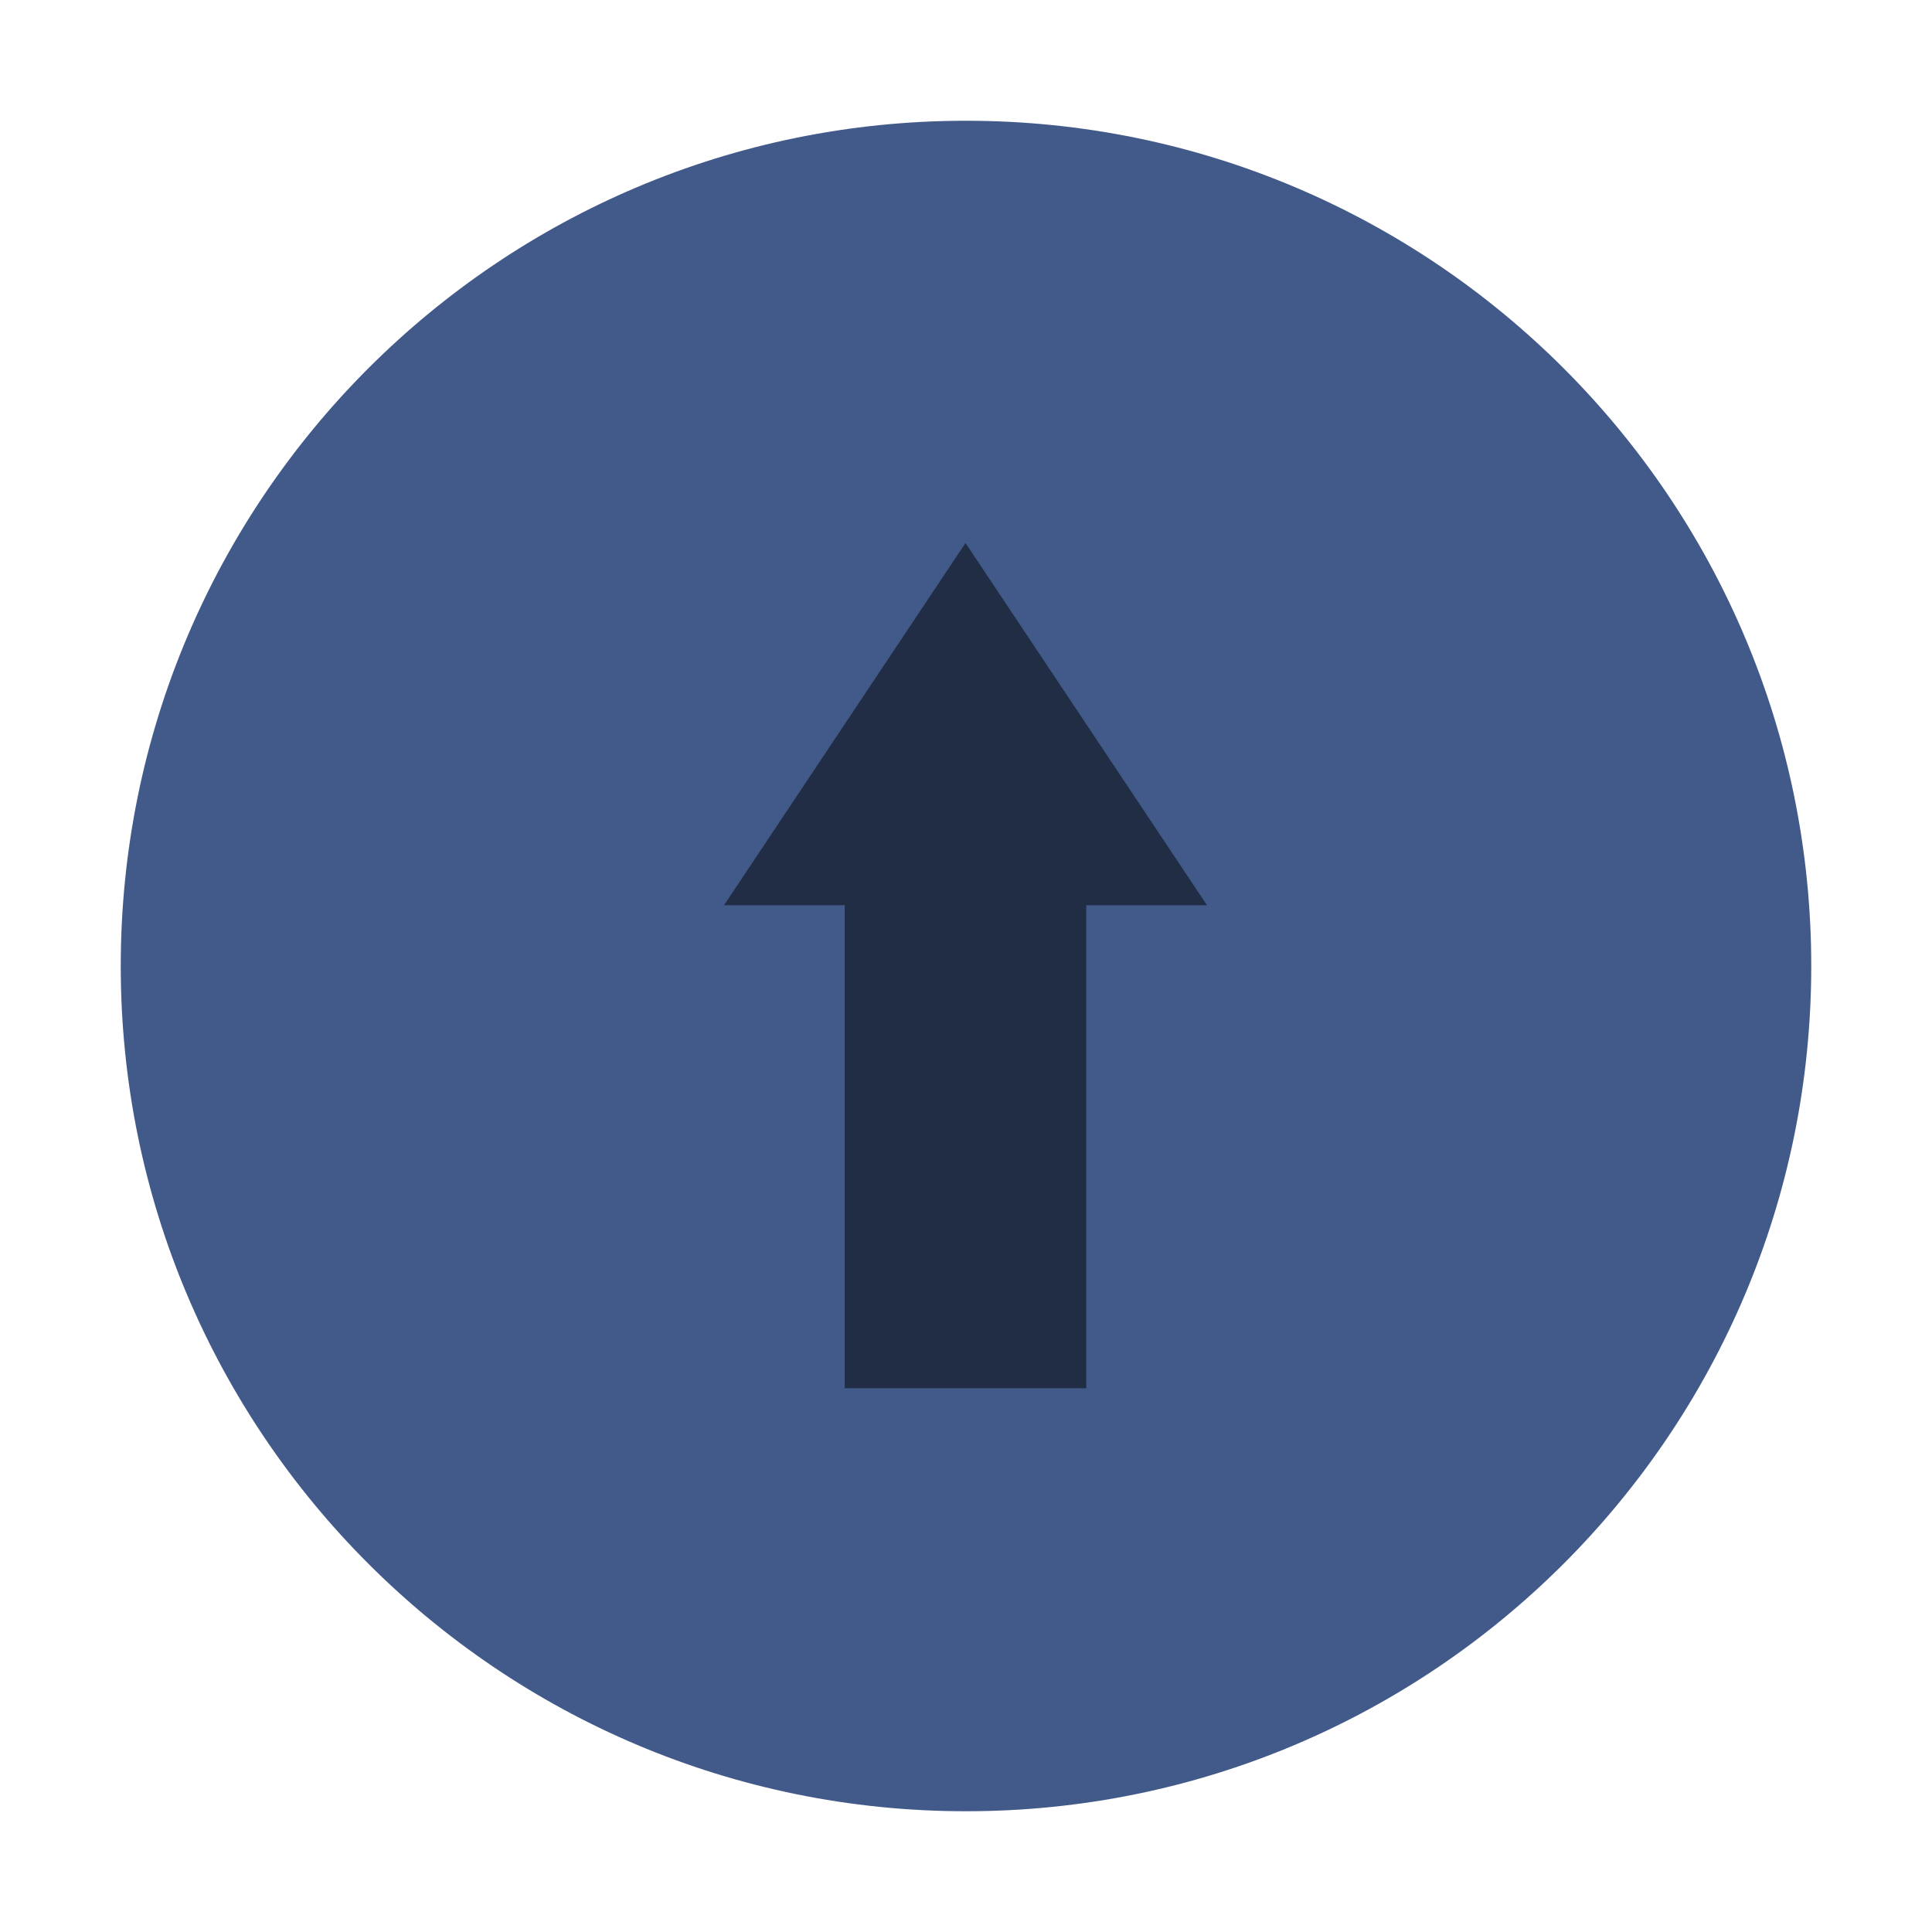
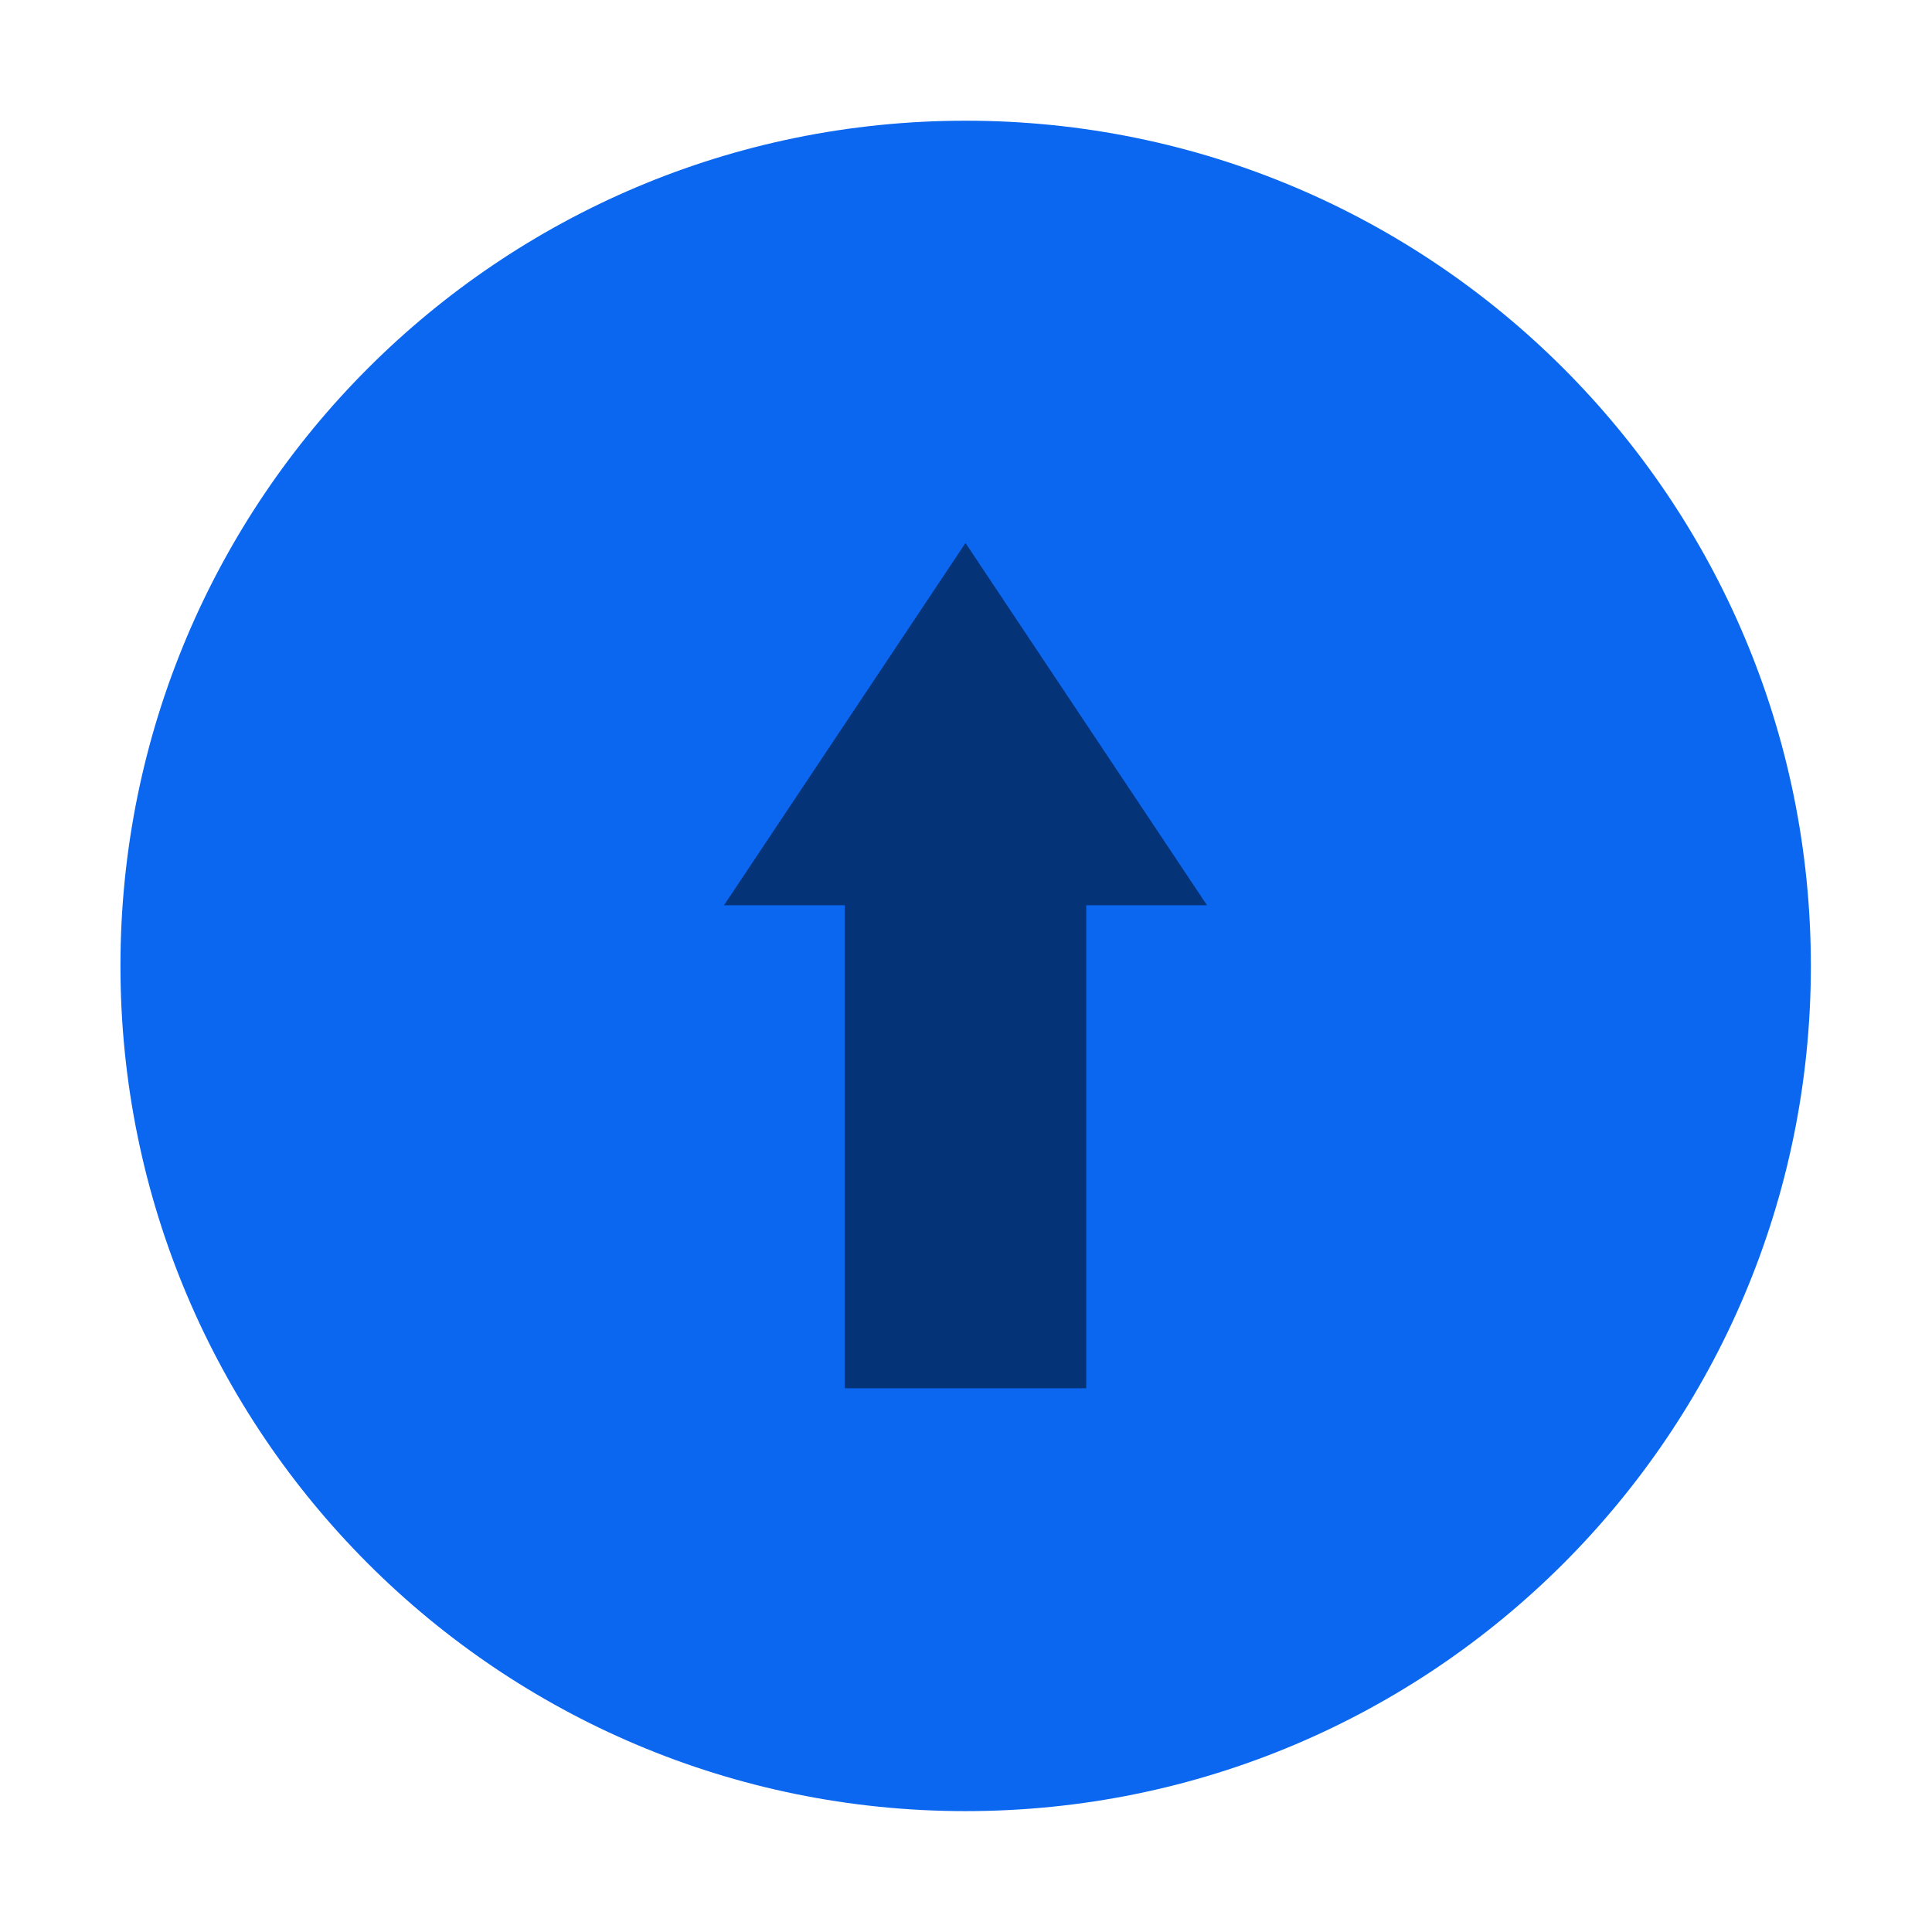
- <svg xmlns="http://www.w3.org/2000/svg" width="16" height="16" version="1.1" id="svg13">
-   <defs id="defs17" />
-   <g id="shade" transform="translate(-253,242.64)">
-     <rect x="253" y="-242.64" width="16" height="16" ry="1.6931001e-05" opacity="0" stroke-width="0.474" style="paint-order:markers stroke fill" id="rect2" />
-     <g transform="translate(254,-241.64)" enable-background="new" id="g10-3">
-       <g transform="translate(-5,-1033.4)" fill-rule="evenodd" id="g8-6">
-         <path d="m 12,1047.4 c 3.866,0 7,-3.134 7,-7 0,-3.866 -3.134,-7 -7,-7 -3.866,0 -7,3.134 -7,7 0,3.866 3.134,7 7,7" fill="#0b67ef" id="path4" style="fill:#425a8a;fill-opacity:1" />
+ <svg xmlns="http://www.w3.org/2000/svg" width="16" height="16" version="1.1">
+   <g id="shade_focused_pressed" transform="matrix(3.7795 0 0 3.7795 -335 -304.52)">
+     <rect x="88.635" y="80.571" width="4.233" height="4.233" ry="4.4796e-6" opacity="0" stroke-width=".126" style="paint-order:markers stroke fill" />
+     <path d="m90.752 84.54c1.023 0 1.852-0.829 1.852-1.852s-0.829-1.852-1.852-1.852c-1.023 0-1.852 0.829-1.852 1.852s0.829 1.852 1.852 1.852" fill="#0b67ef" fill-rule="evenodd" />
+     <g transform="matrix(.26458 0 0 .26458 88.635 80.703)" fill="#c0e3ff">
+       <g transform="translate(-81 -967)" fill="#c0e3ff">
+         <path transform="translate(-41 867)" d="m130 104-2 3h1v4h2v-4h1z" color="#000000" fill="#000000" opacity=".5" style="text-decoration-line:none;text-indent:0;text-transform:none" />
      </g>
    </g>
  </g>
-   <g transform="matrix(0.9999801,0,0,0.9999801,-0.0040175,0.4969885)" fill="#c0e3ff" id="g10">
-     <g transform="translate(-81,-967)" fill="#c0e3ff" id="g8">
-       <path transform="translate(-41,867)" d="m 130,104 -2,3 h 1 v 4 h 2 v -4 h 1 z" color="#000000" fill="#000000" opacity="0.5" style="text-indent:0;text-decoration-line:none;text-transform:none" id="path6" />
-     </g>
-   </g>
</svg>
